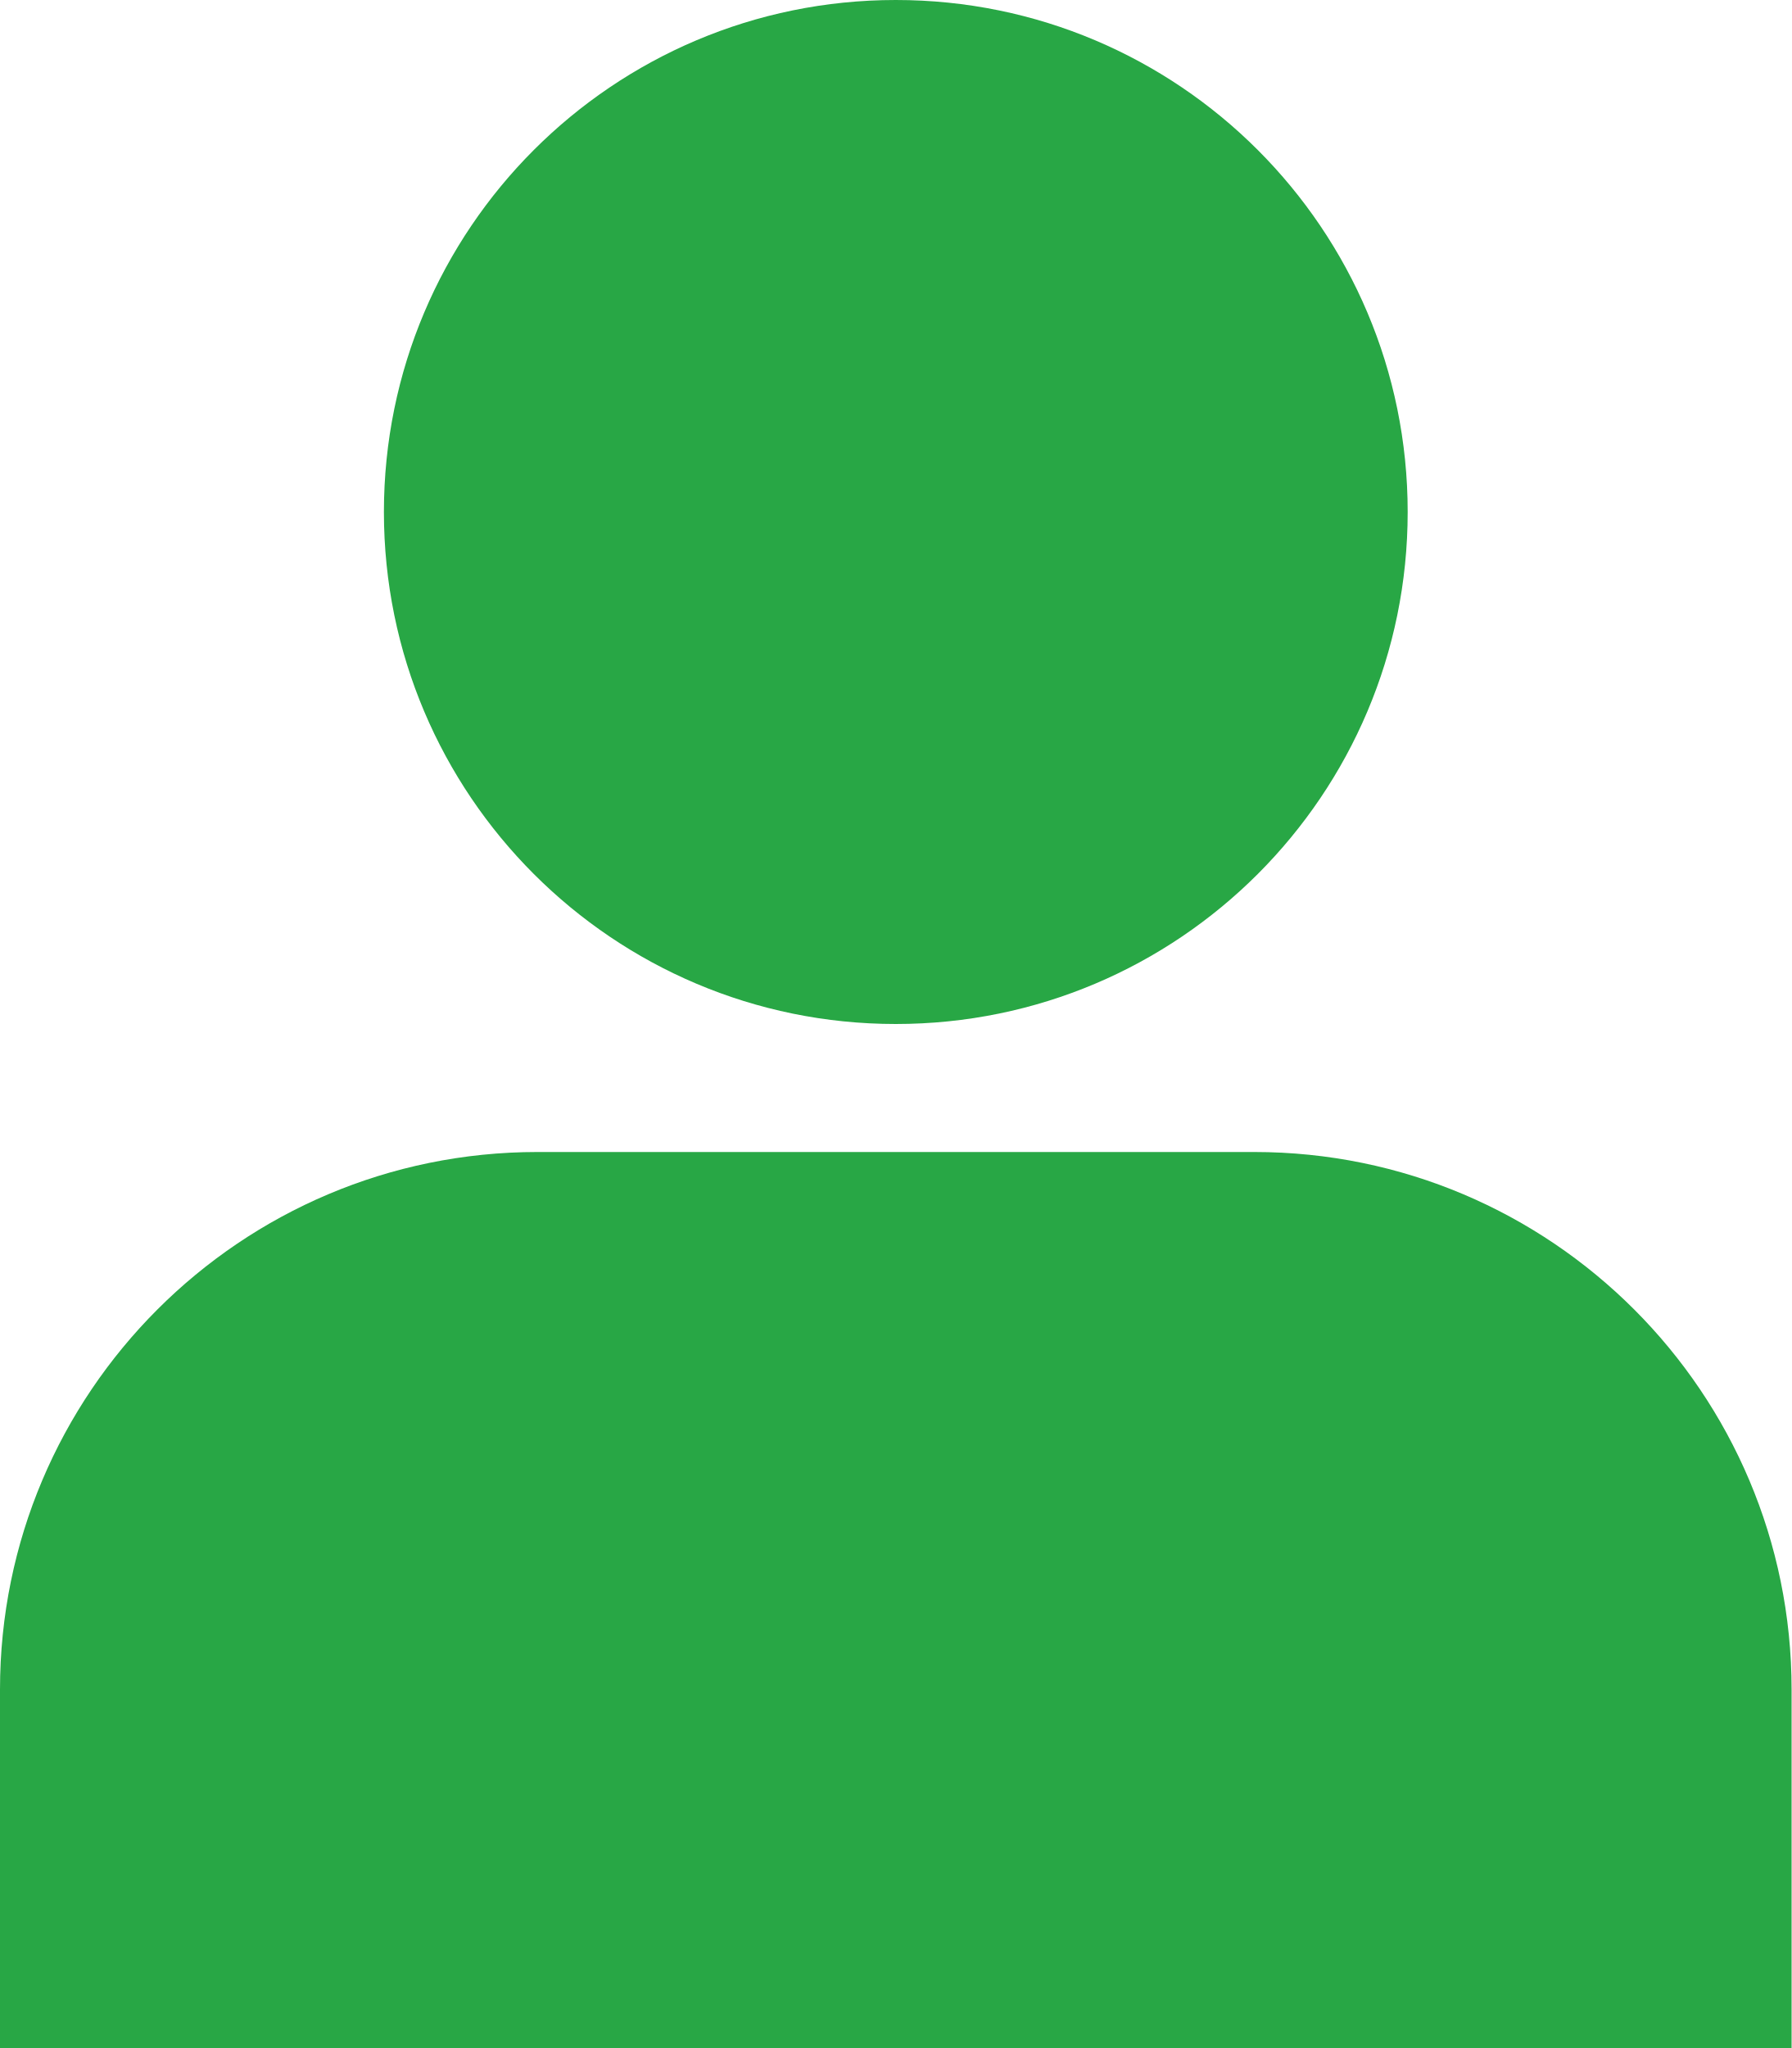
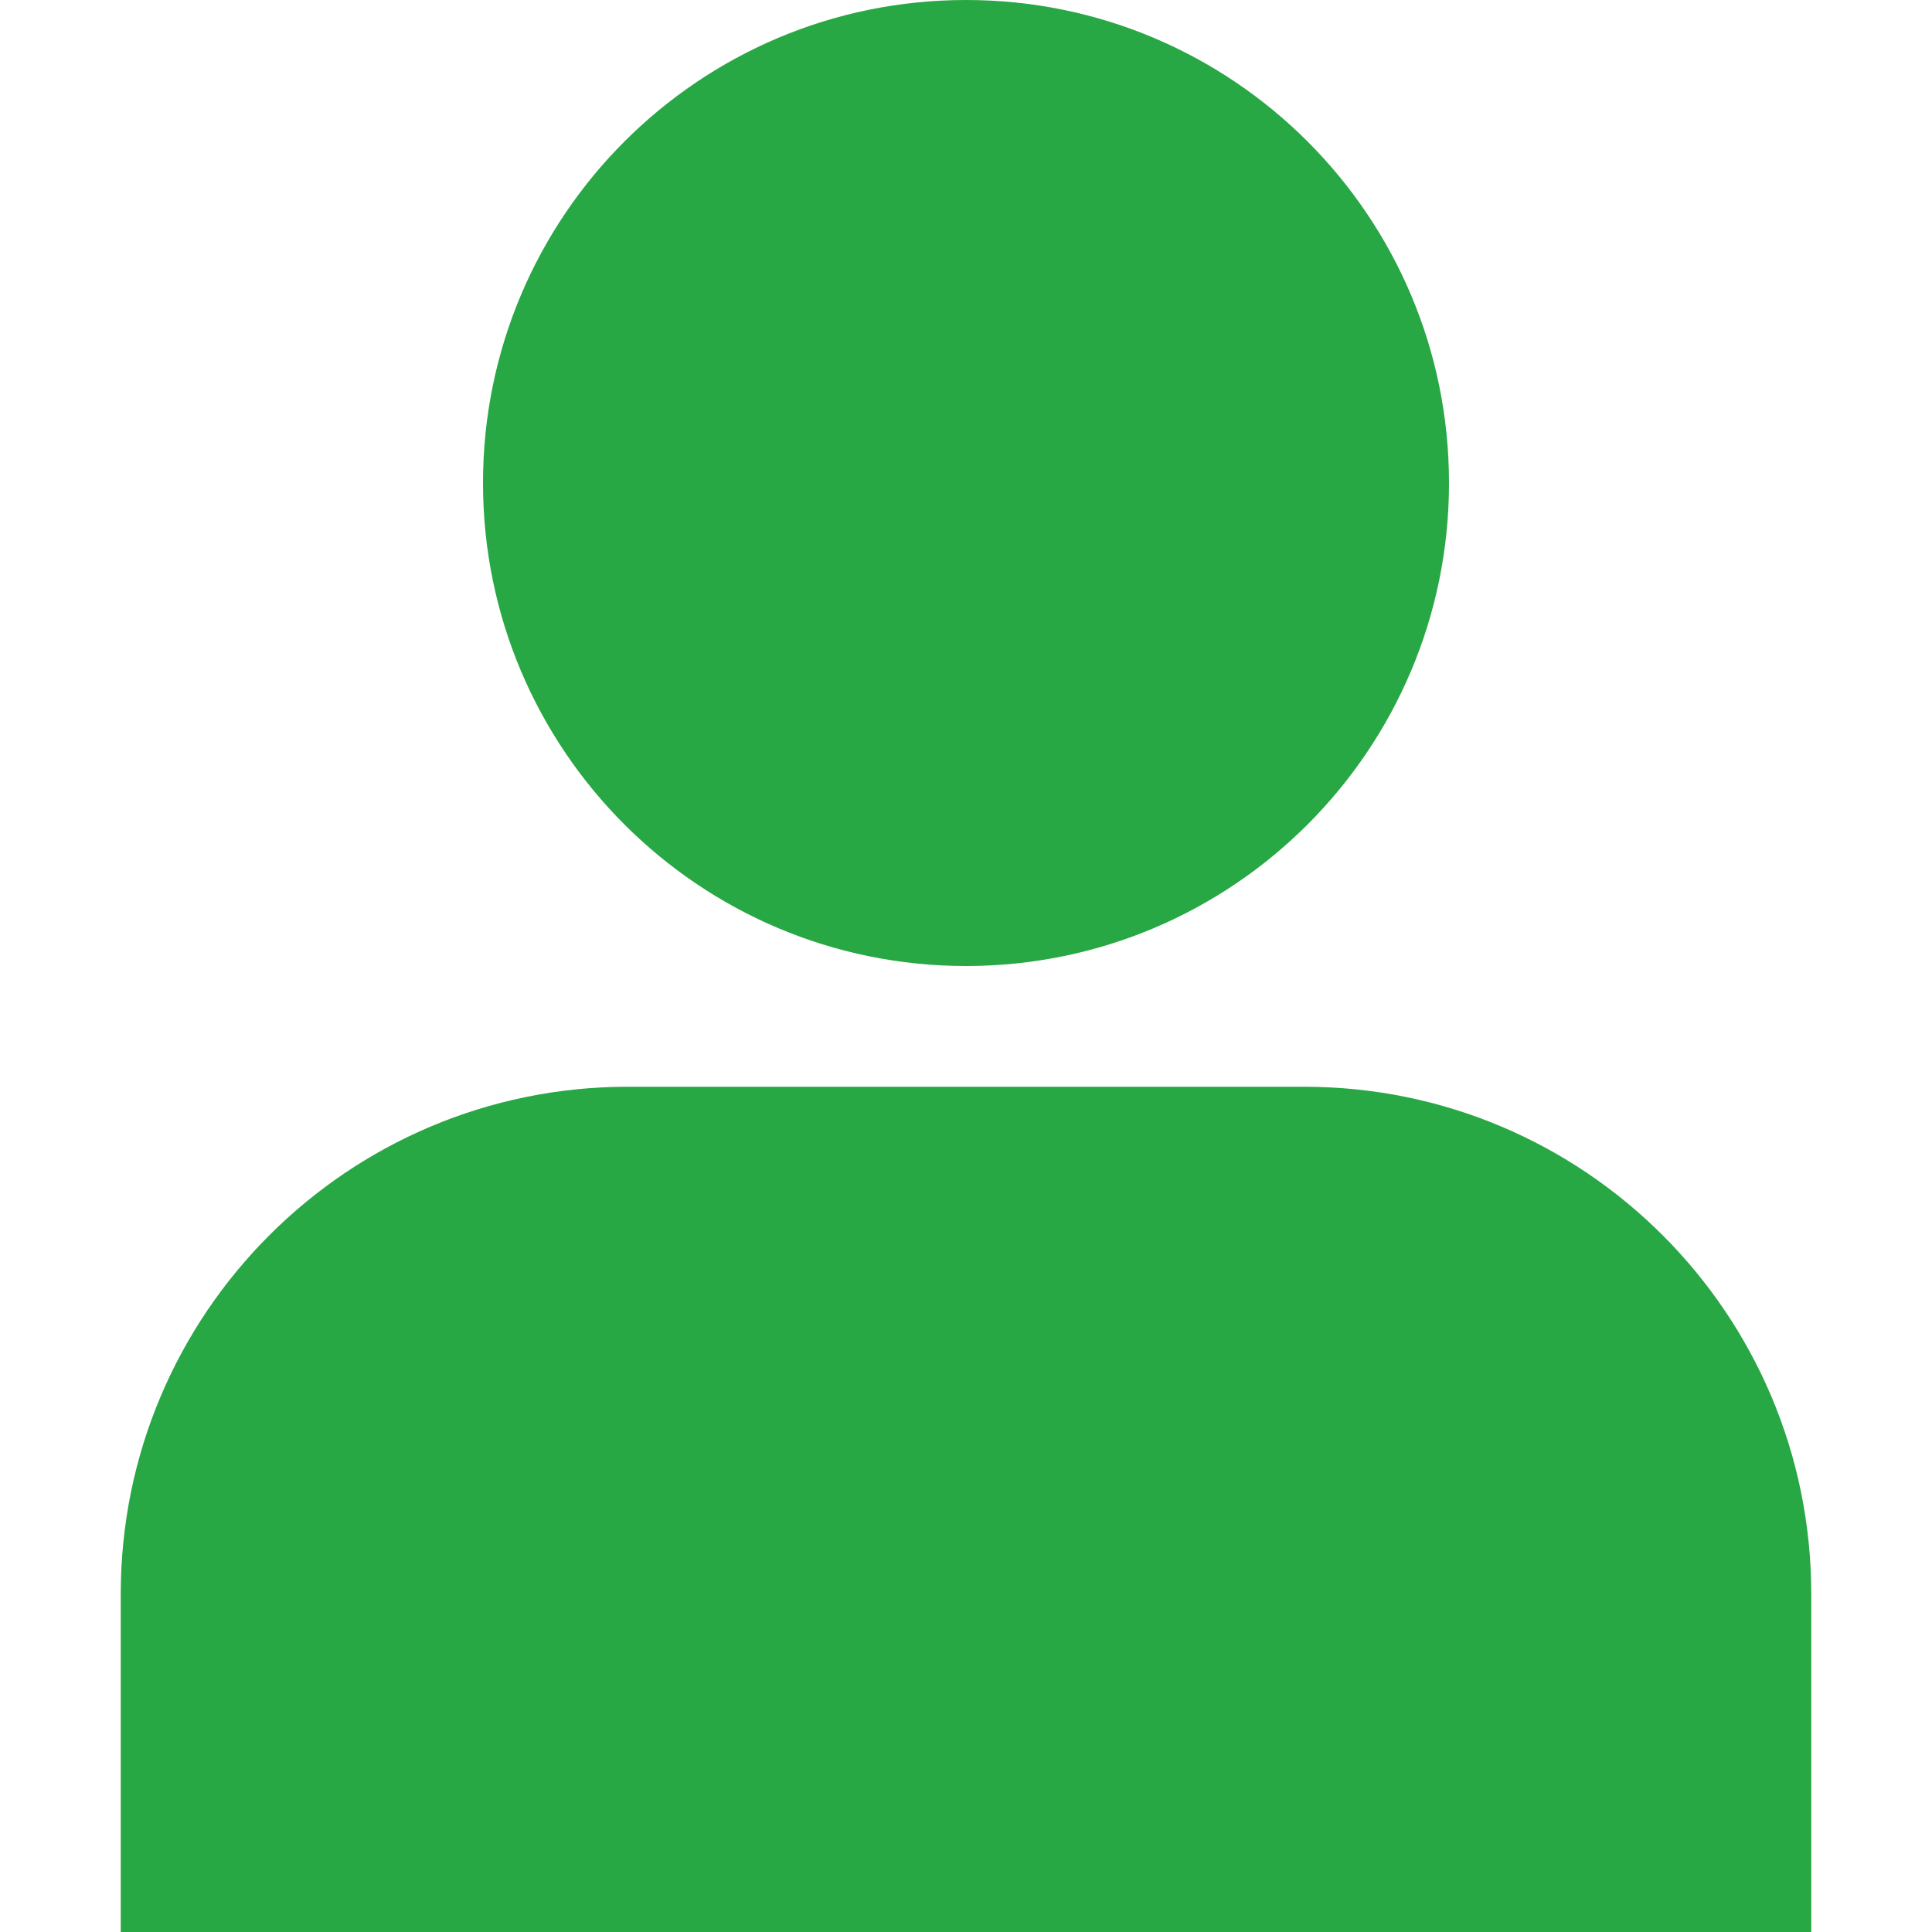
- <svg xmlns="http://www.w3.org/2000/svg" viewBox="0 0 448 512">
-   <defs>
-     <style>.a{fill:#28a745;}</style>
+ <svg xmlns="http://www.w3.org/2000/svg" height="24" width="24" id="svg266" version="1.1" viewBox="0 0 24 24">
+   <defs id="defs258">
+     <style id="style256">.a{fill:#28a745;}</style>
  </defs>
-   <path class="a" d="M352,128A128,128,0,1,1,224,0,128,128,0,0,1,352,128Z" />
-   <path class="a" d="M448,464V422.4A134.4,134.4,0,0,0,313.6,288H134.4A134.4,134.4,0,0,0,0,422.4V512H448" />
+   <g transform="matrix(0.046875,0,0,0.046875,1.5,0)" id="g274">
+     <path class="a" d="M 352,128 A 128,128 0 1 1 224,0 128,128 0 0 1 352,128 Z" id="path262" />
+     <path class="a" d="M 448,464 V 422.4 A 134.4,134.4 0 0 0 313.6,288 H 134.4 A 134.4,134.4 0 0 0 0,422.4 V 512 h 448" id="path264" />
+   </g>
</svg>
